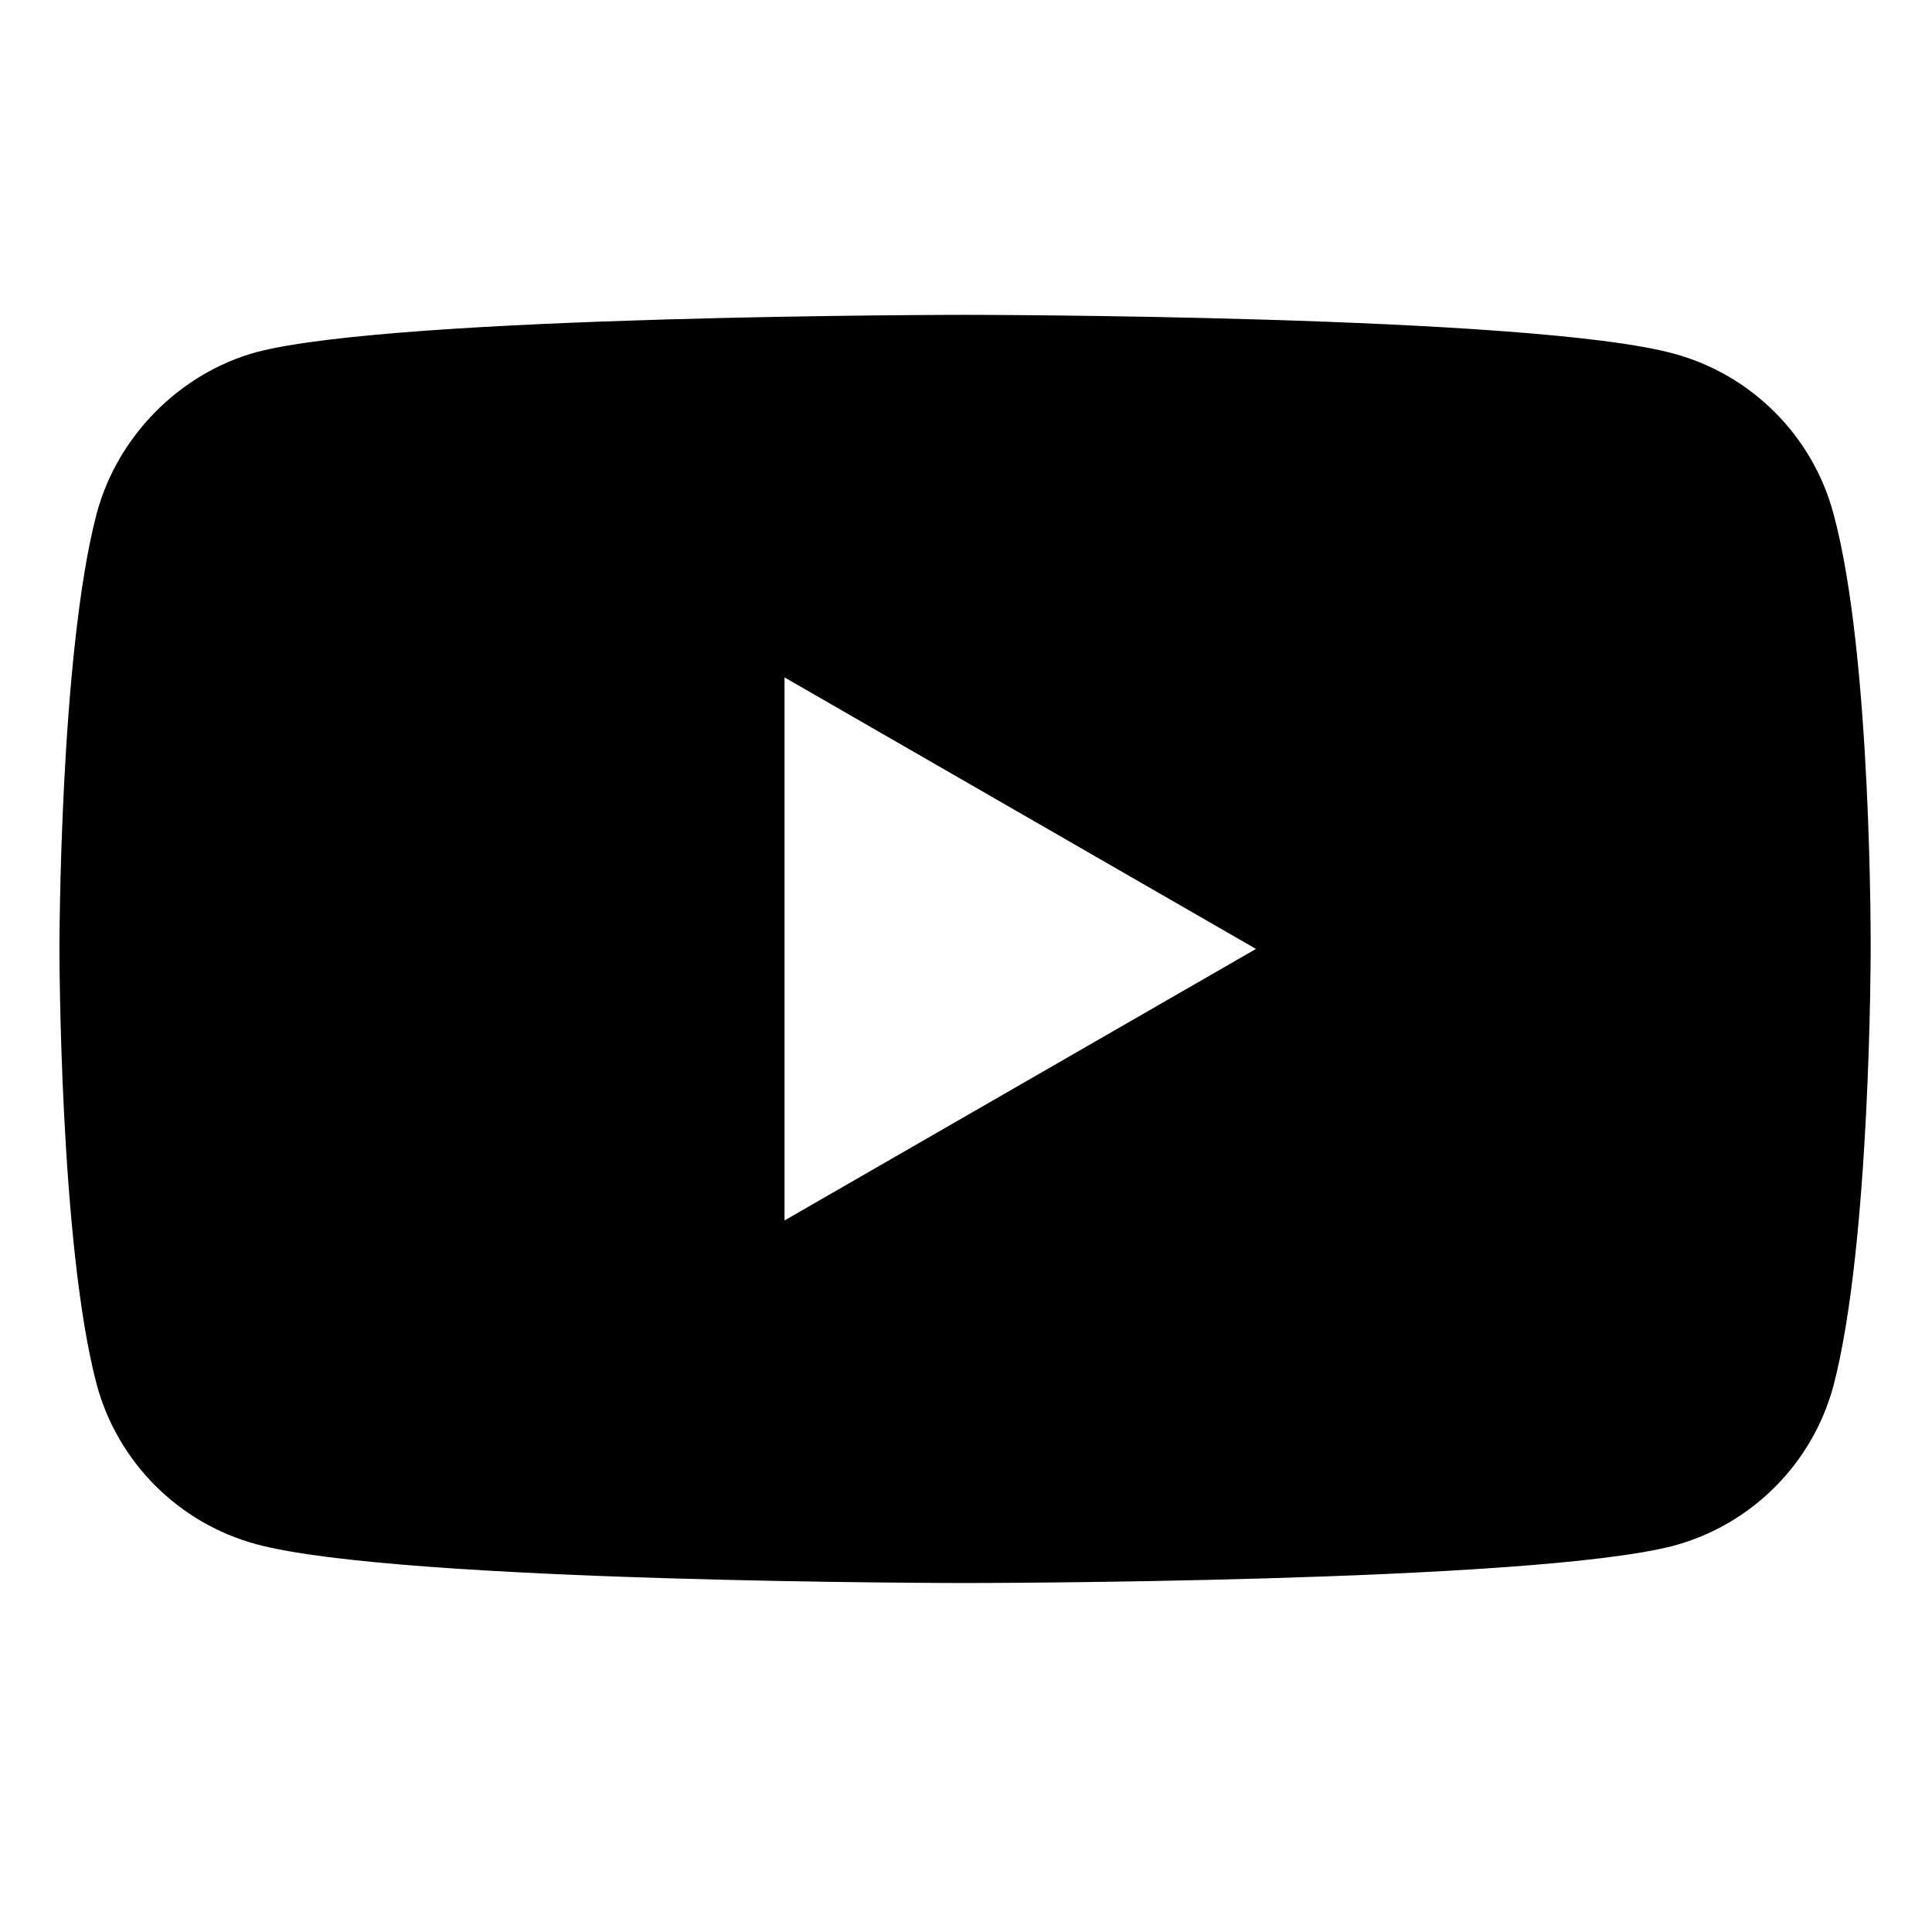
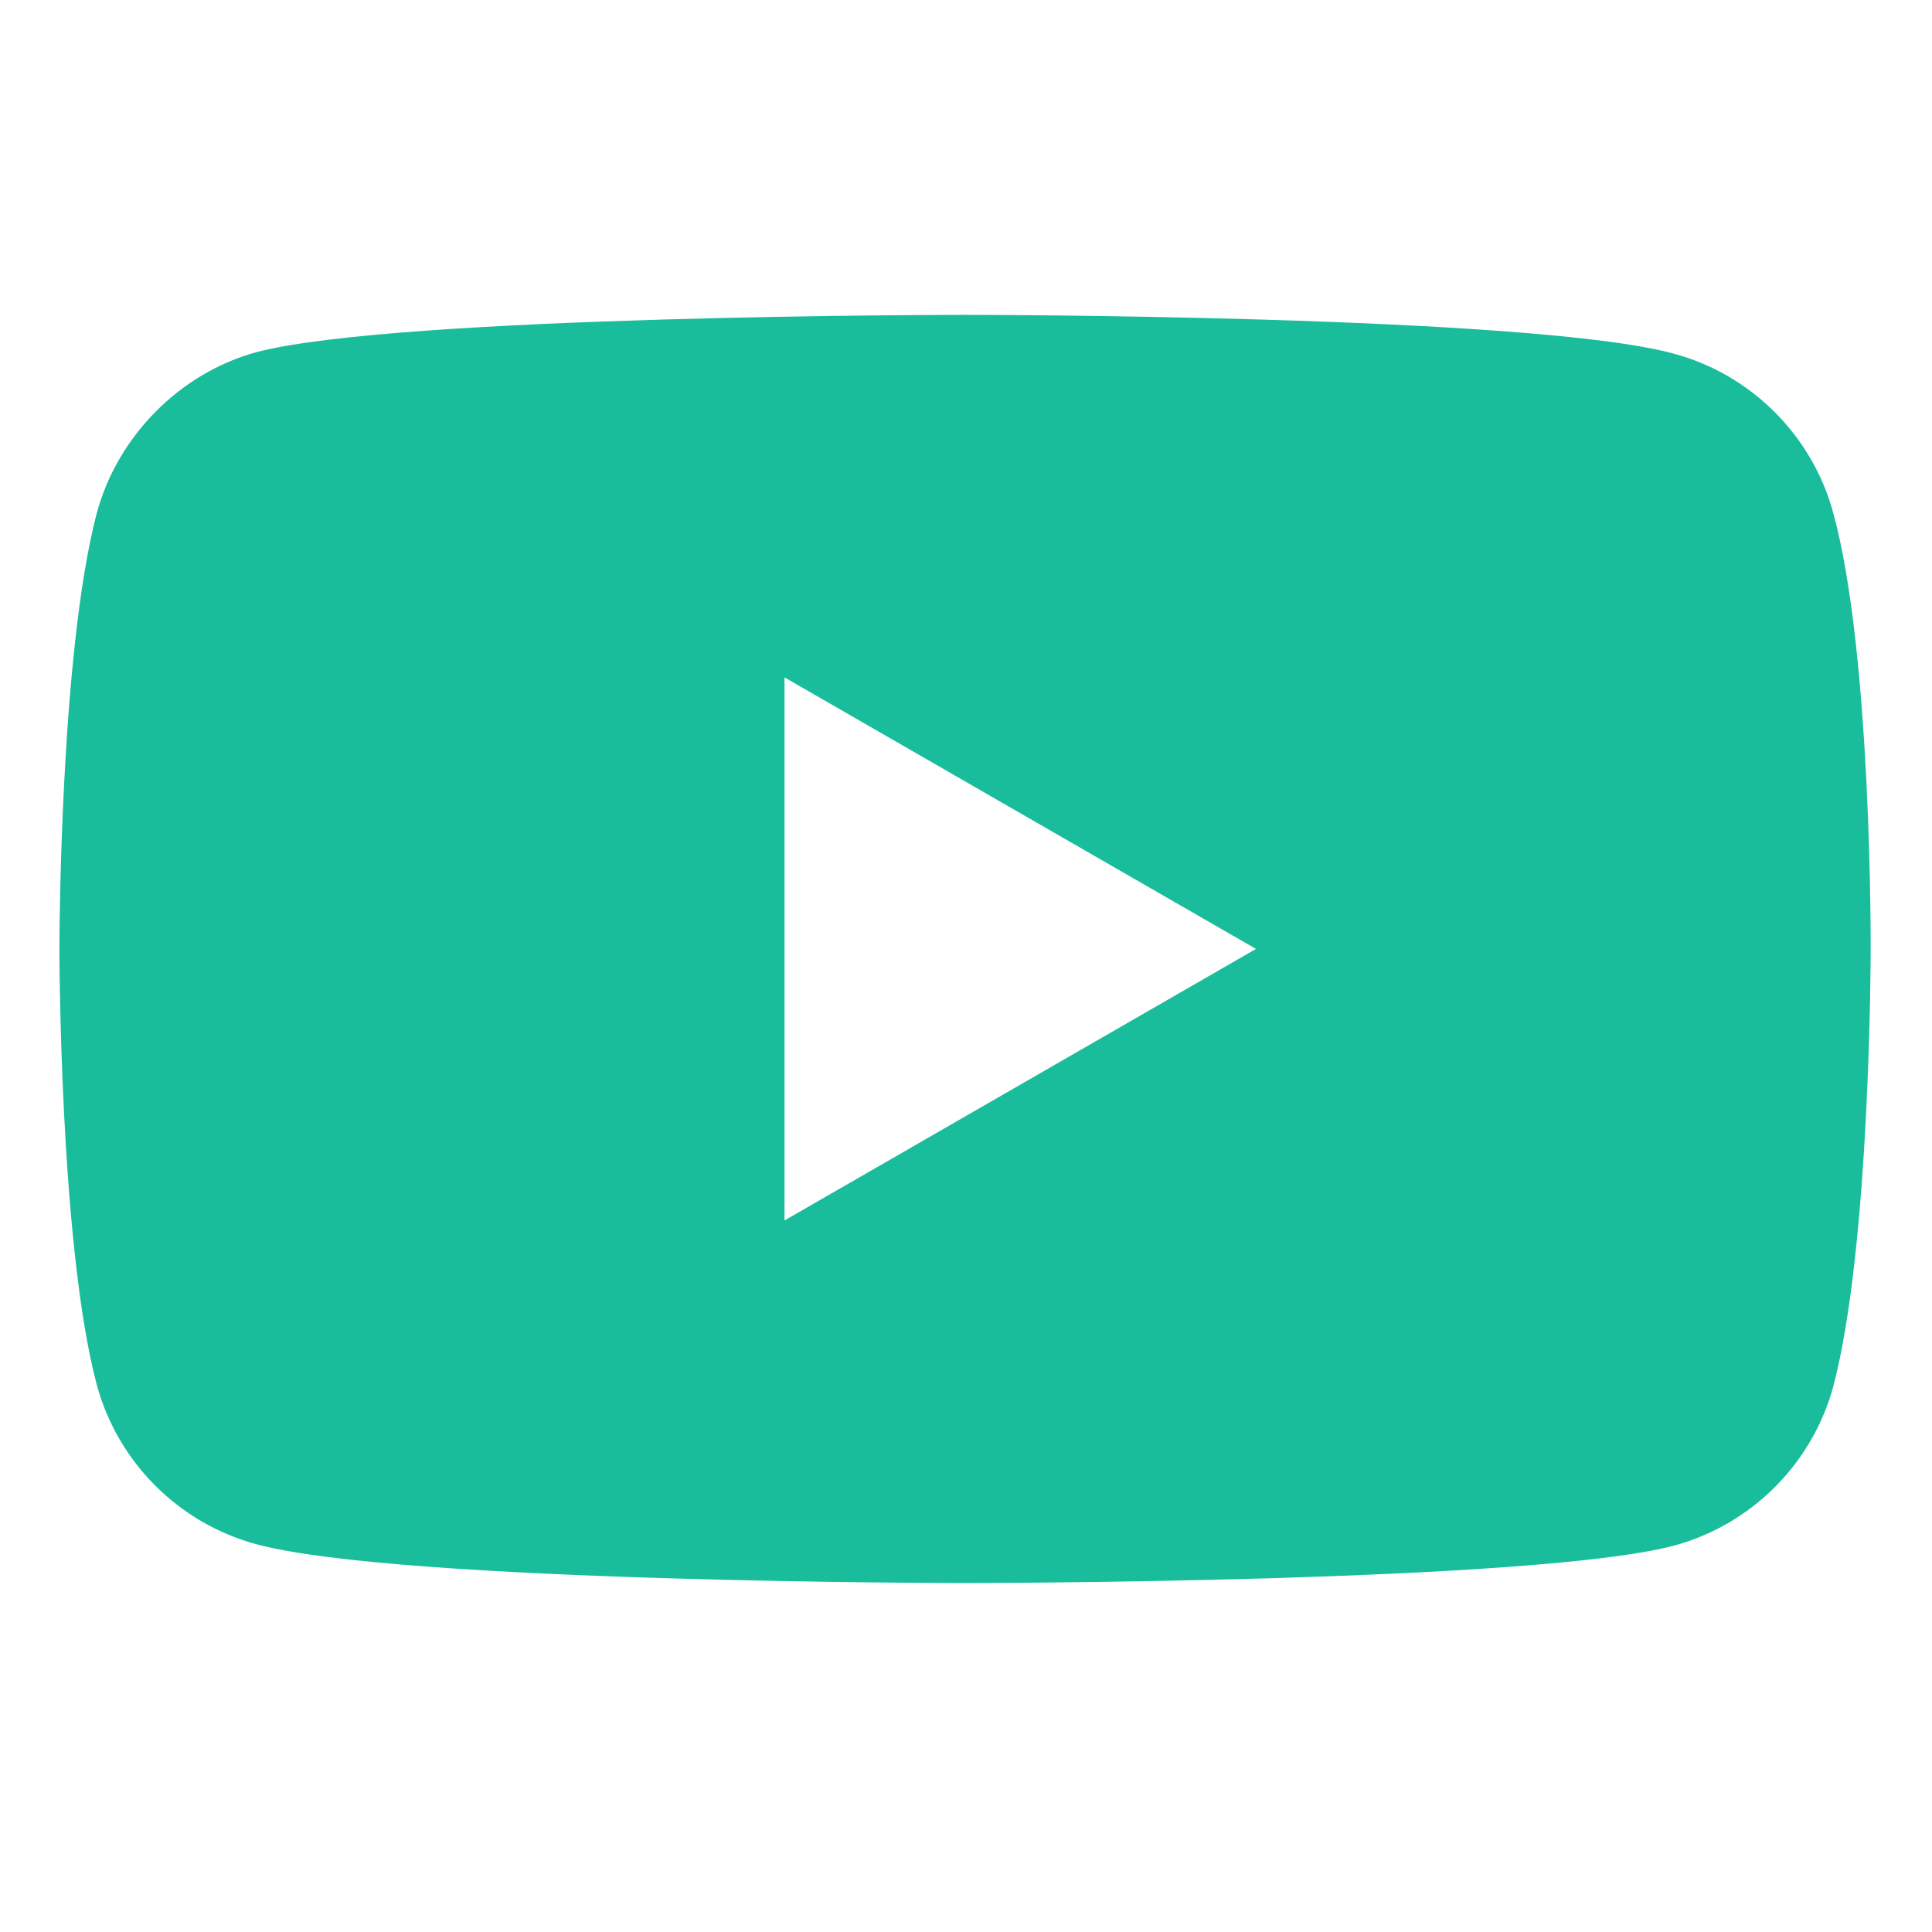
- <svg xmlns="http://www.w3.org/2000/svg" height="682pt" viewBox="-21 -117 682.667 682" width="682pt">
+ <svg xmlns="http://www.w3.org/2000/svg" height="682pt" viewBox="-21 -117 682.667 682" width="682pt" fill="#19bd9b">
  <path d="m626.812 64.035c-7.375-27.418-28.992-49.031-56.406-56.414-50.082-13.703-250.414-13.703-250.414-13.703s-200.324 0-250.406 13.184c-26.887 7.375-49.031 29.52-56.406 56.934-13.18 50.078-13.18 153.934-13.18 153.934s0 104.379 13.18 153.934c7.383 27.414 28.992 49.027 56.41 56.41 50.605 13.707 250.41 13.707 250.41 13.707s200.324 0 250.406-13.184c27.418-7.379 49.031-28.992 56.414-56.406 13.176-50.082 13.176-153.934 13.176-153.934s.527-104.383-13.184-154.461zm-370.602 249.879v-191.891l166.586 95.945zm0 0" />
</svg>
